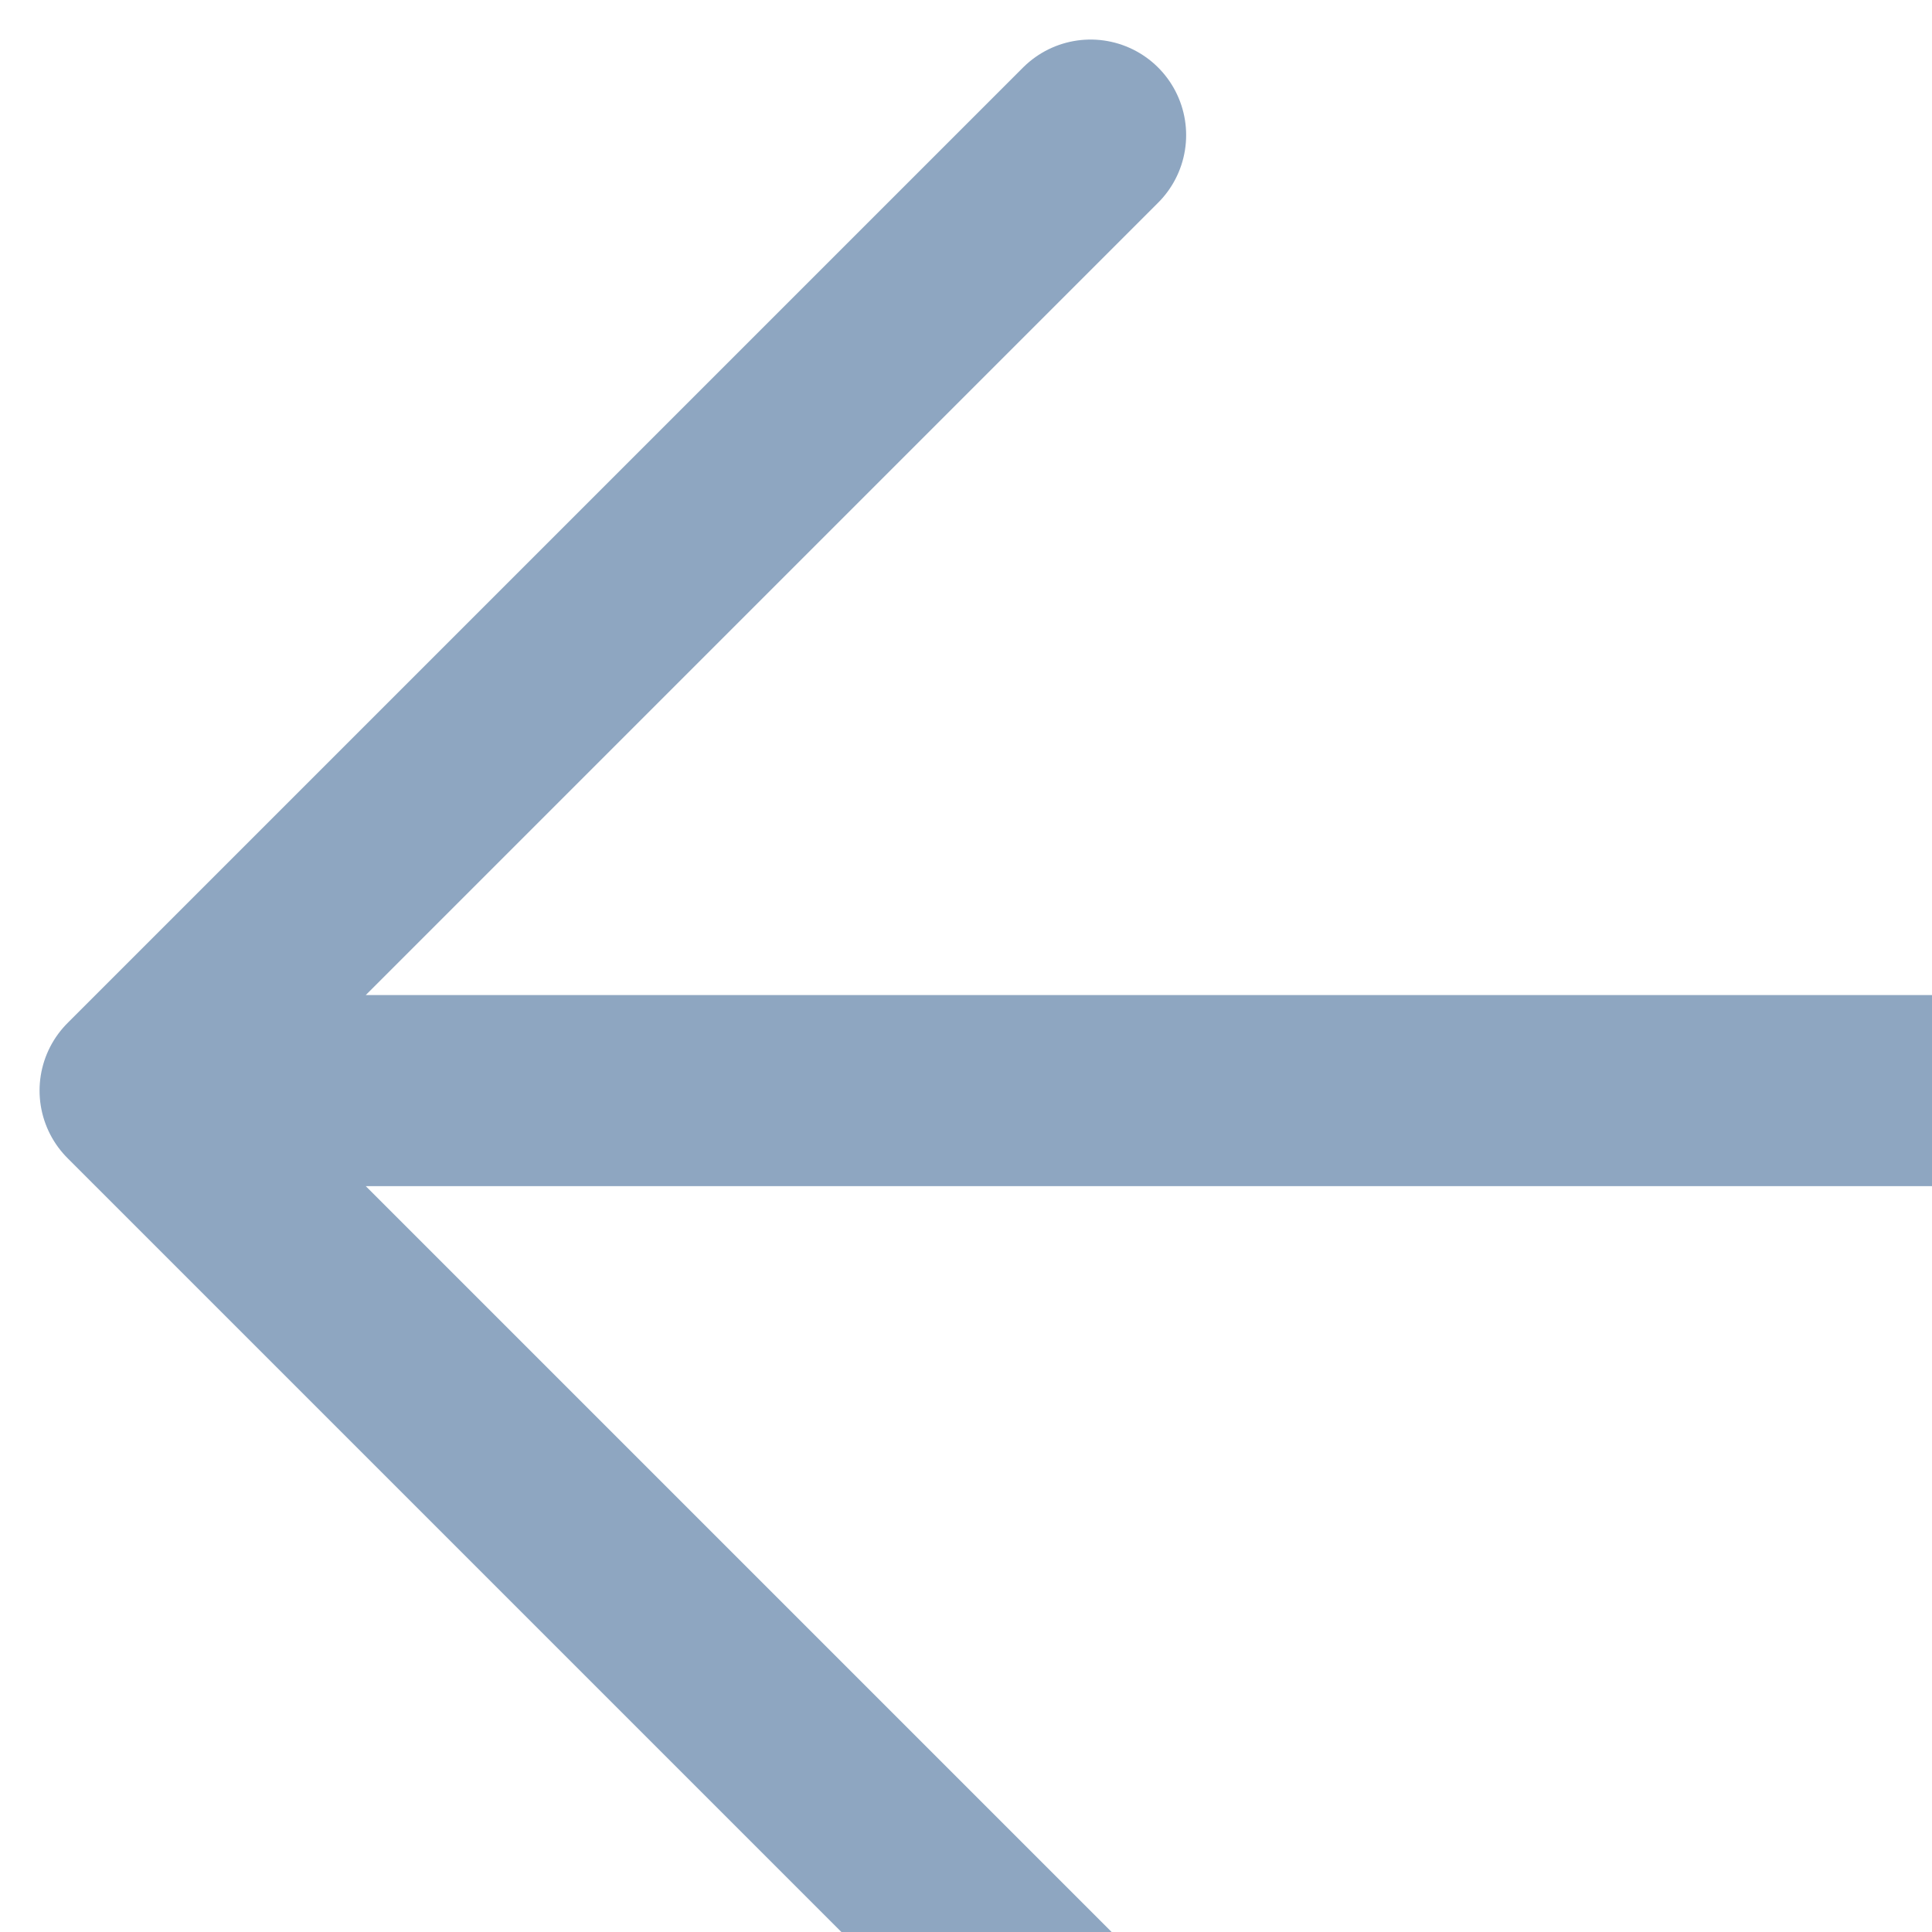
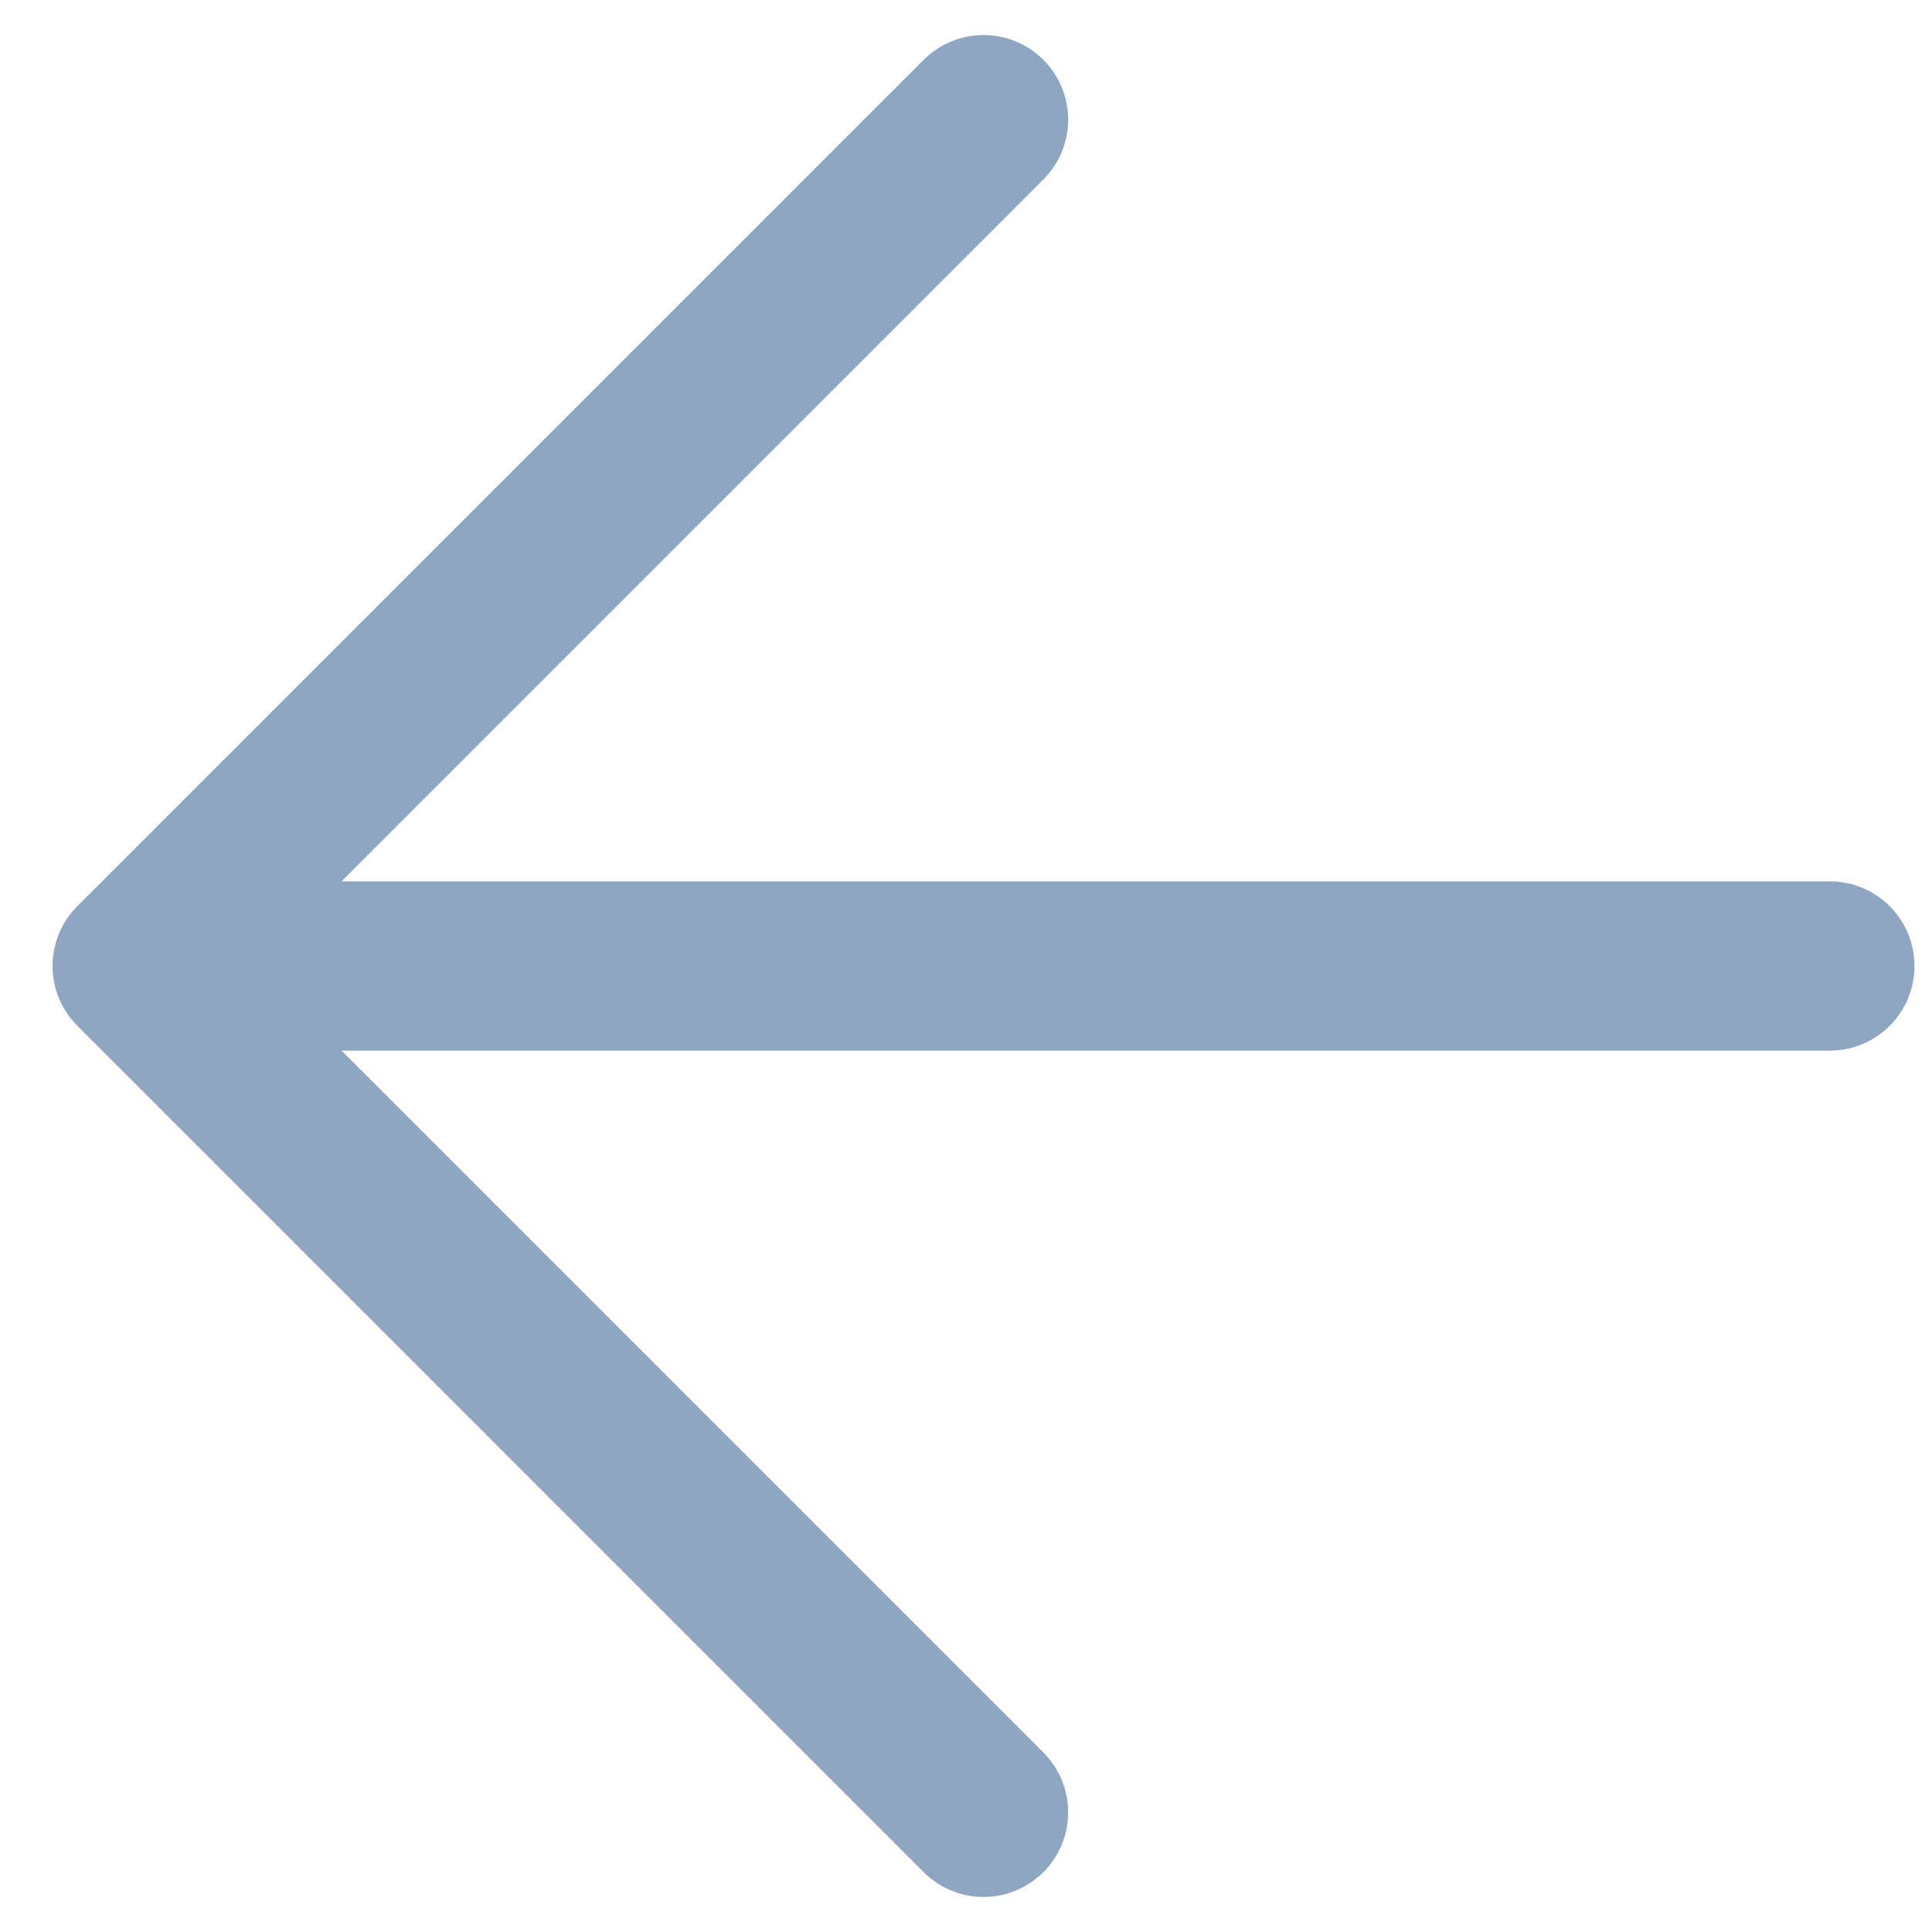
- <svg xmlns="http://www.w3.org/2000/svg" width="10.11" height="10.11" viewBox="0 0 10.11 10.11">
+ <svg xmlns="http://www.w3.org/2000/svg" width="10.11" height="10.11" viewBox="0 0 11.207 11.414">
  <path id="Path_2014" data-name="Path 2014" d="M102,657H92m0,0,5,5m-5-5,5-5" transform="translate(-91.293 -651.293)" fill="none" stroke="#8EA6C1" stroke-linecap="round" stroke-linejoin="round" stroke-width="1" />
</svg>
